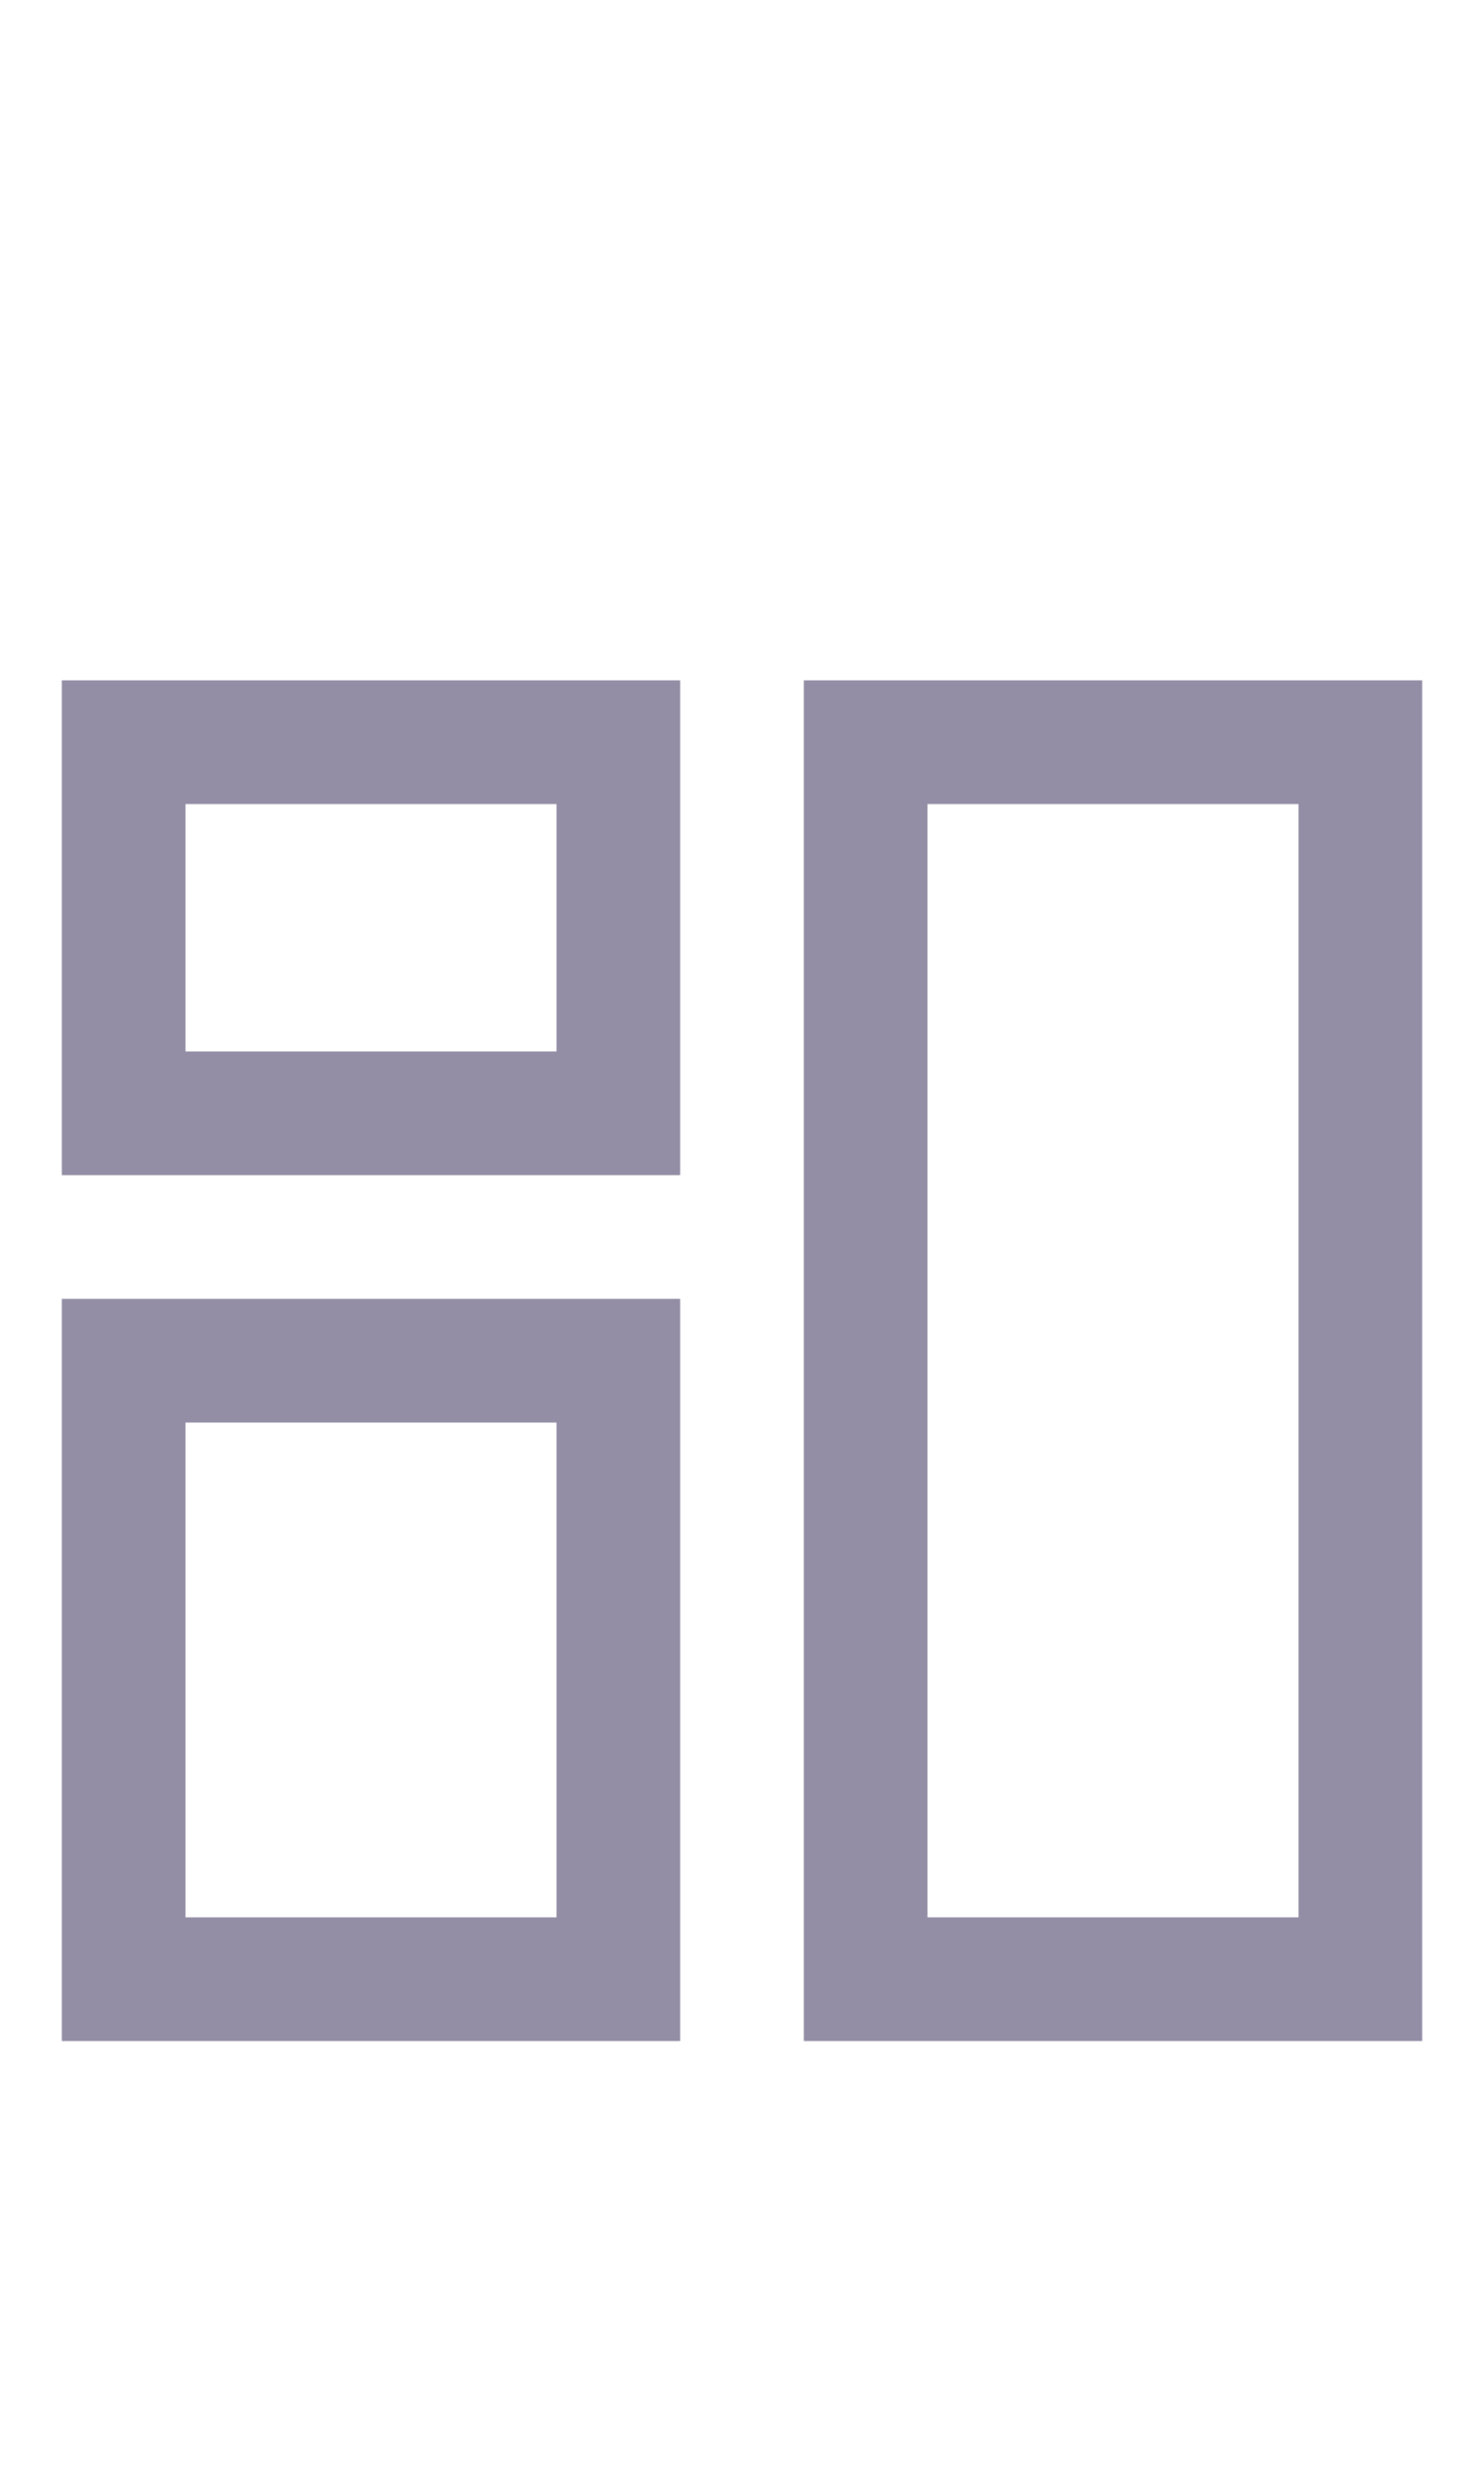
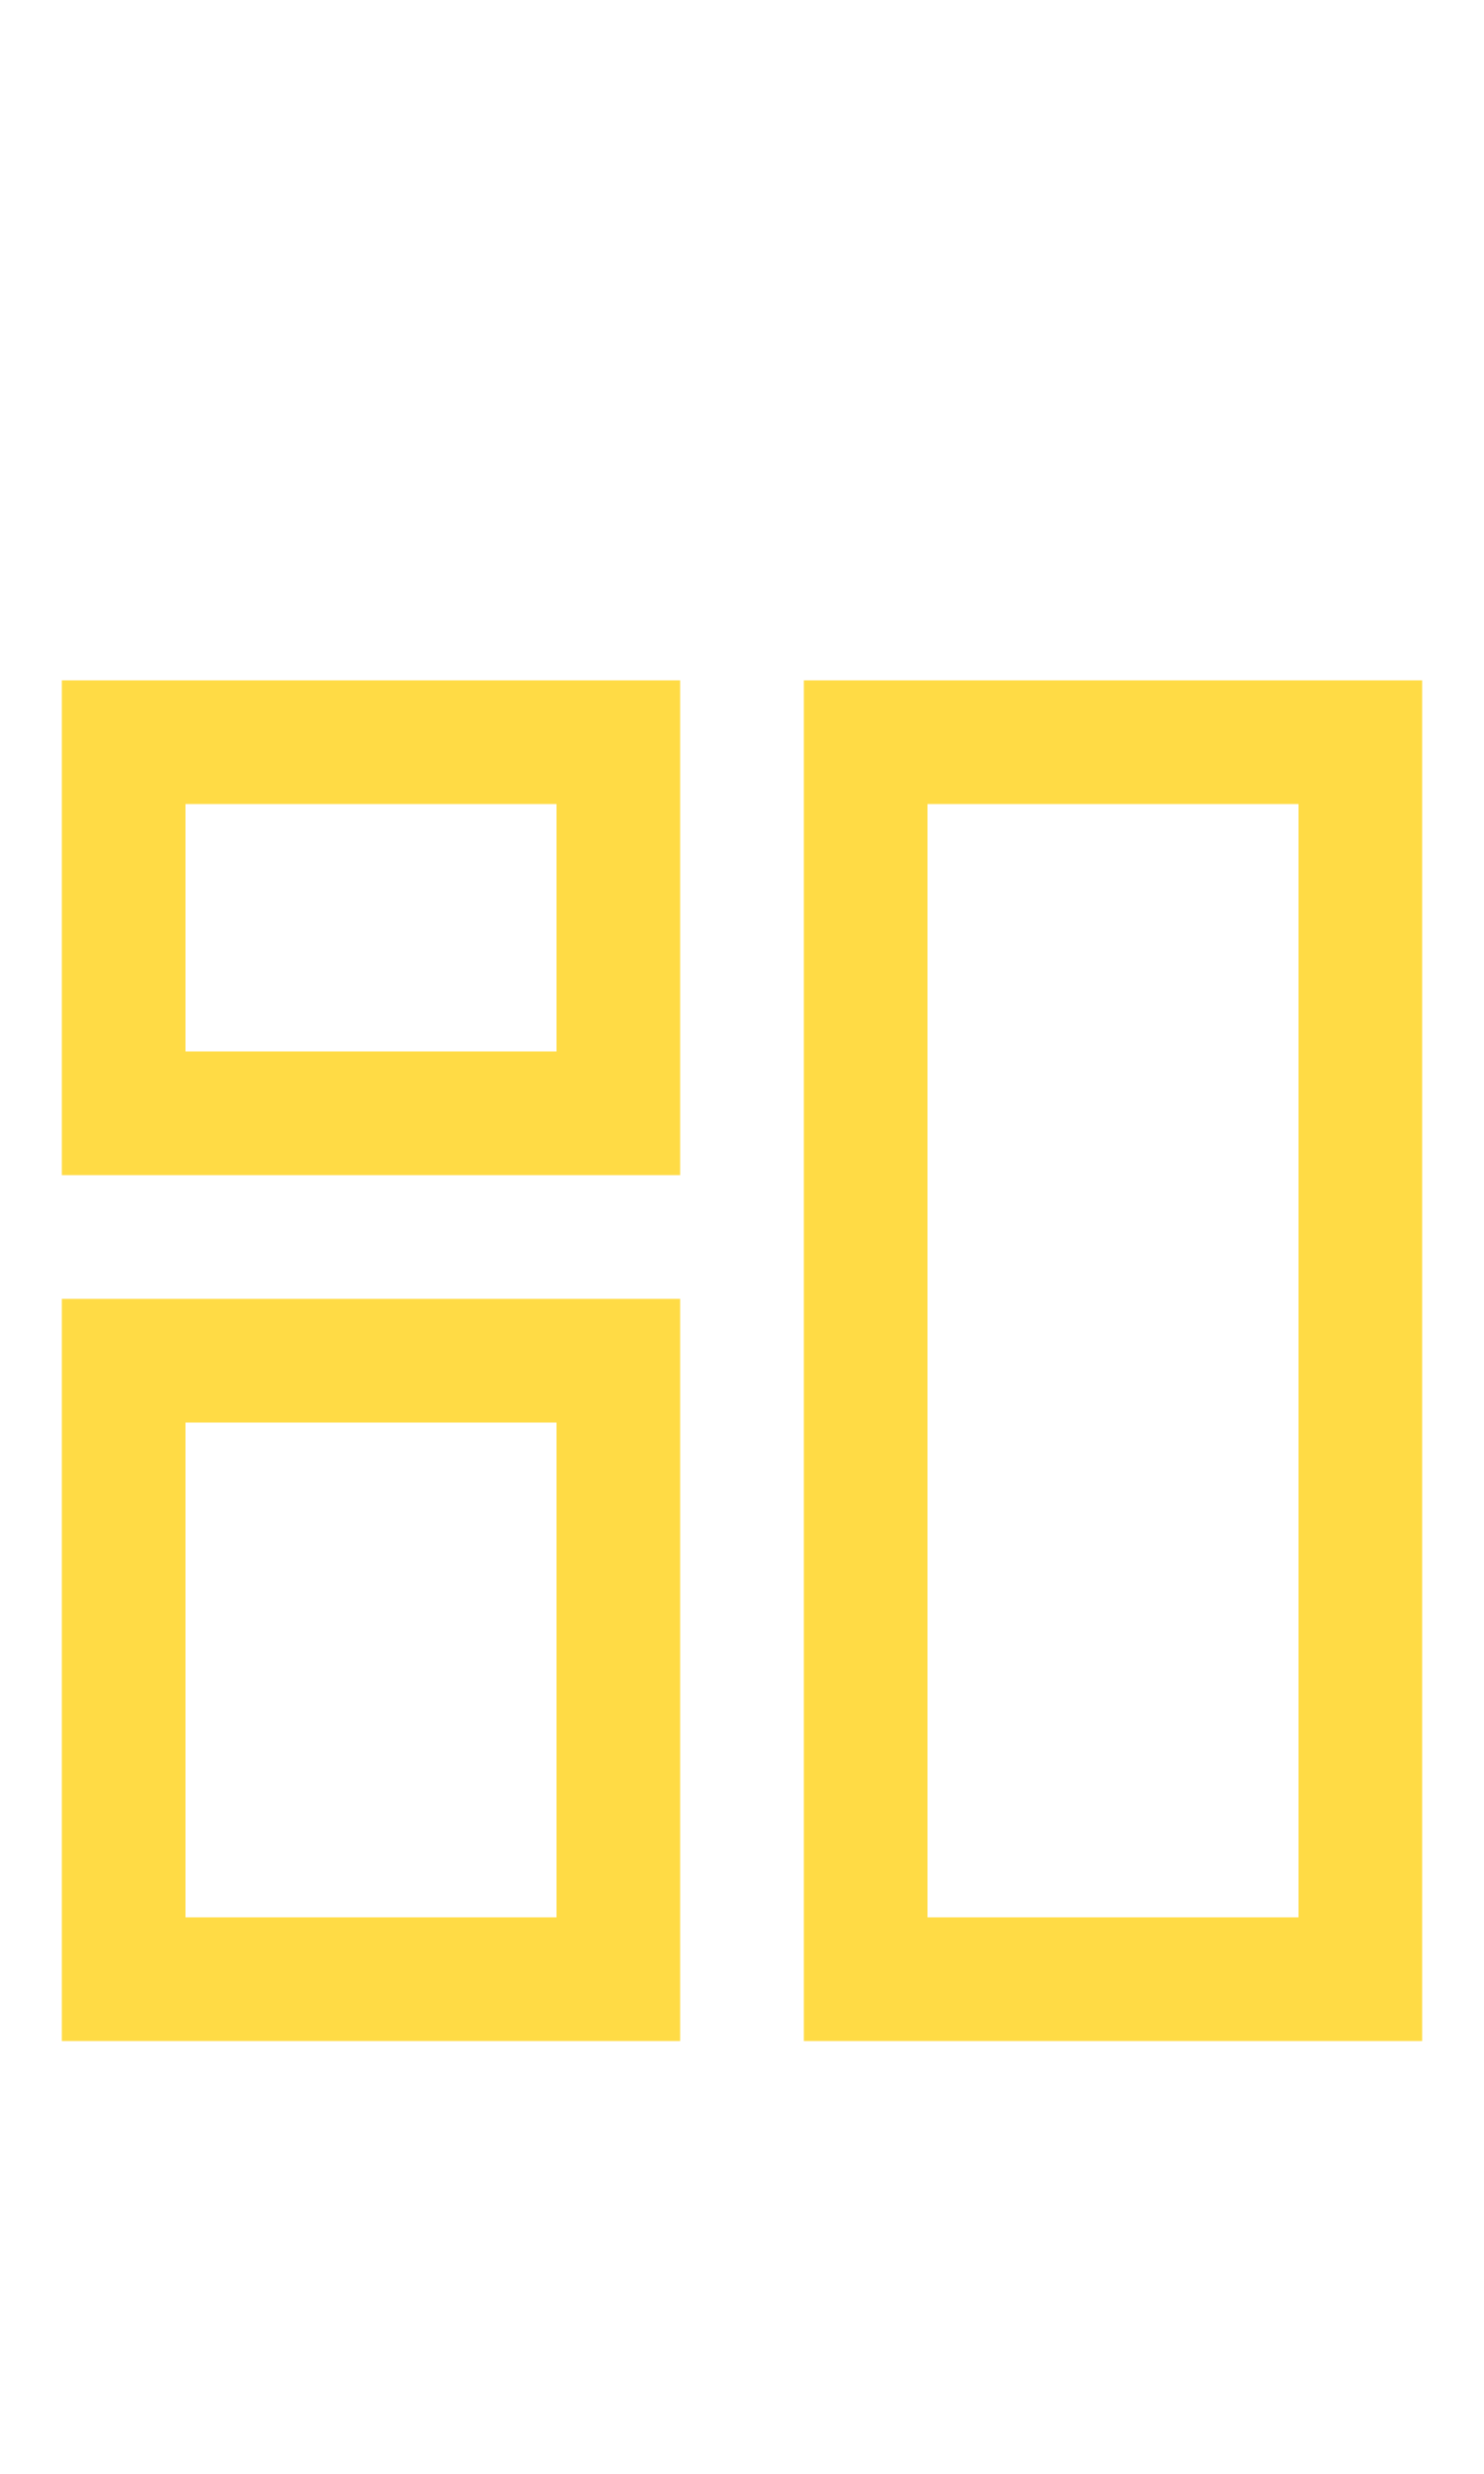
<svg xmlns="http://www.w3.org/2000/svg" width="24px" height="40px" viewBox="0 0 24 40" version="1.1">
  <g id="Dashboard" stroke="none" stroke-width="1" fill="none" fill-rule="evenodd">
-     <g id="Group" transform="translate(1, 11)" fill="#938DA5" fill-rule="nonzero">
+     <g id="Group" transform="translate(1, 11)" fill="#ffdb45" fill-rule="nonzero">
      <g id="Group_8812">
        <path d="M10,8 L0,8 L0,0 L10,0 L10,8 Z M2,6 L8,6 L8,2 L2,2 L2,6 Z" id="Path_18866" />
      </g>
      <g id="Group_8813" transform="translate(12, 0)">
        <path d="M10,22 L0,22 L0,0 L10,0 L10,22 Z M2,20 L8,20 L8,2 L2,2 L2,20 Z" id="Path_18867" />
      </g>
      <g id="Group_8814" transform="translate(0, 10)">
        <path d="M10,12 L0,12 L0,0 L10,0 L10,12 Z M2,10 L8,10 L8,2 L2,2 L2,10 Z" id="Path_18868" />
      </g>
    </g>
  </g>
</svg>
